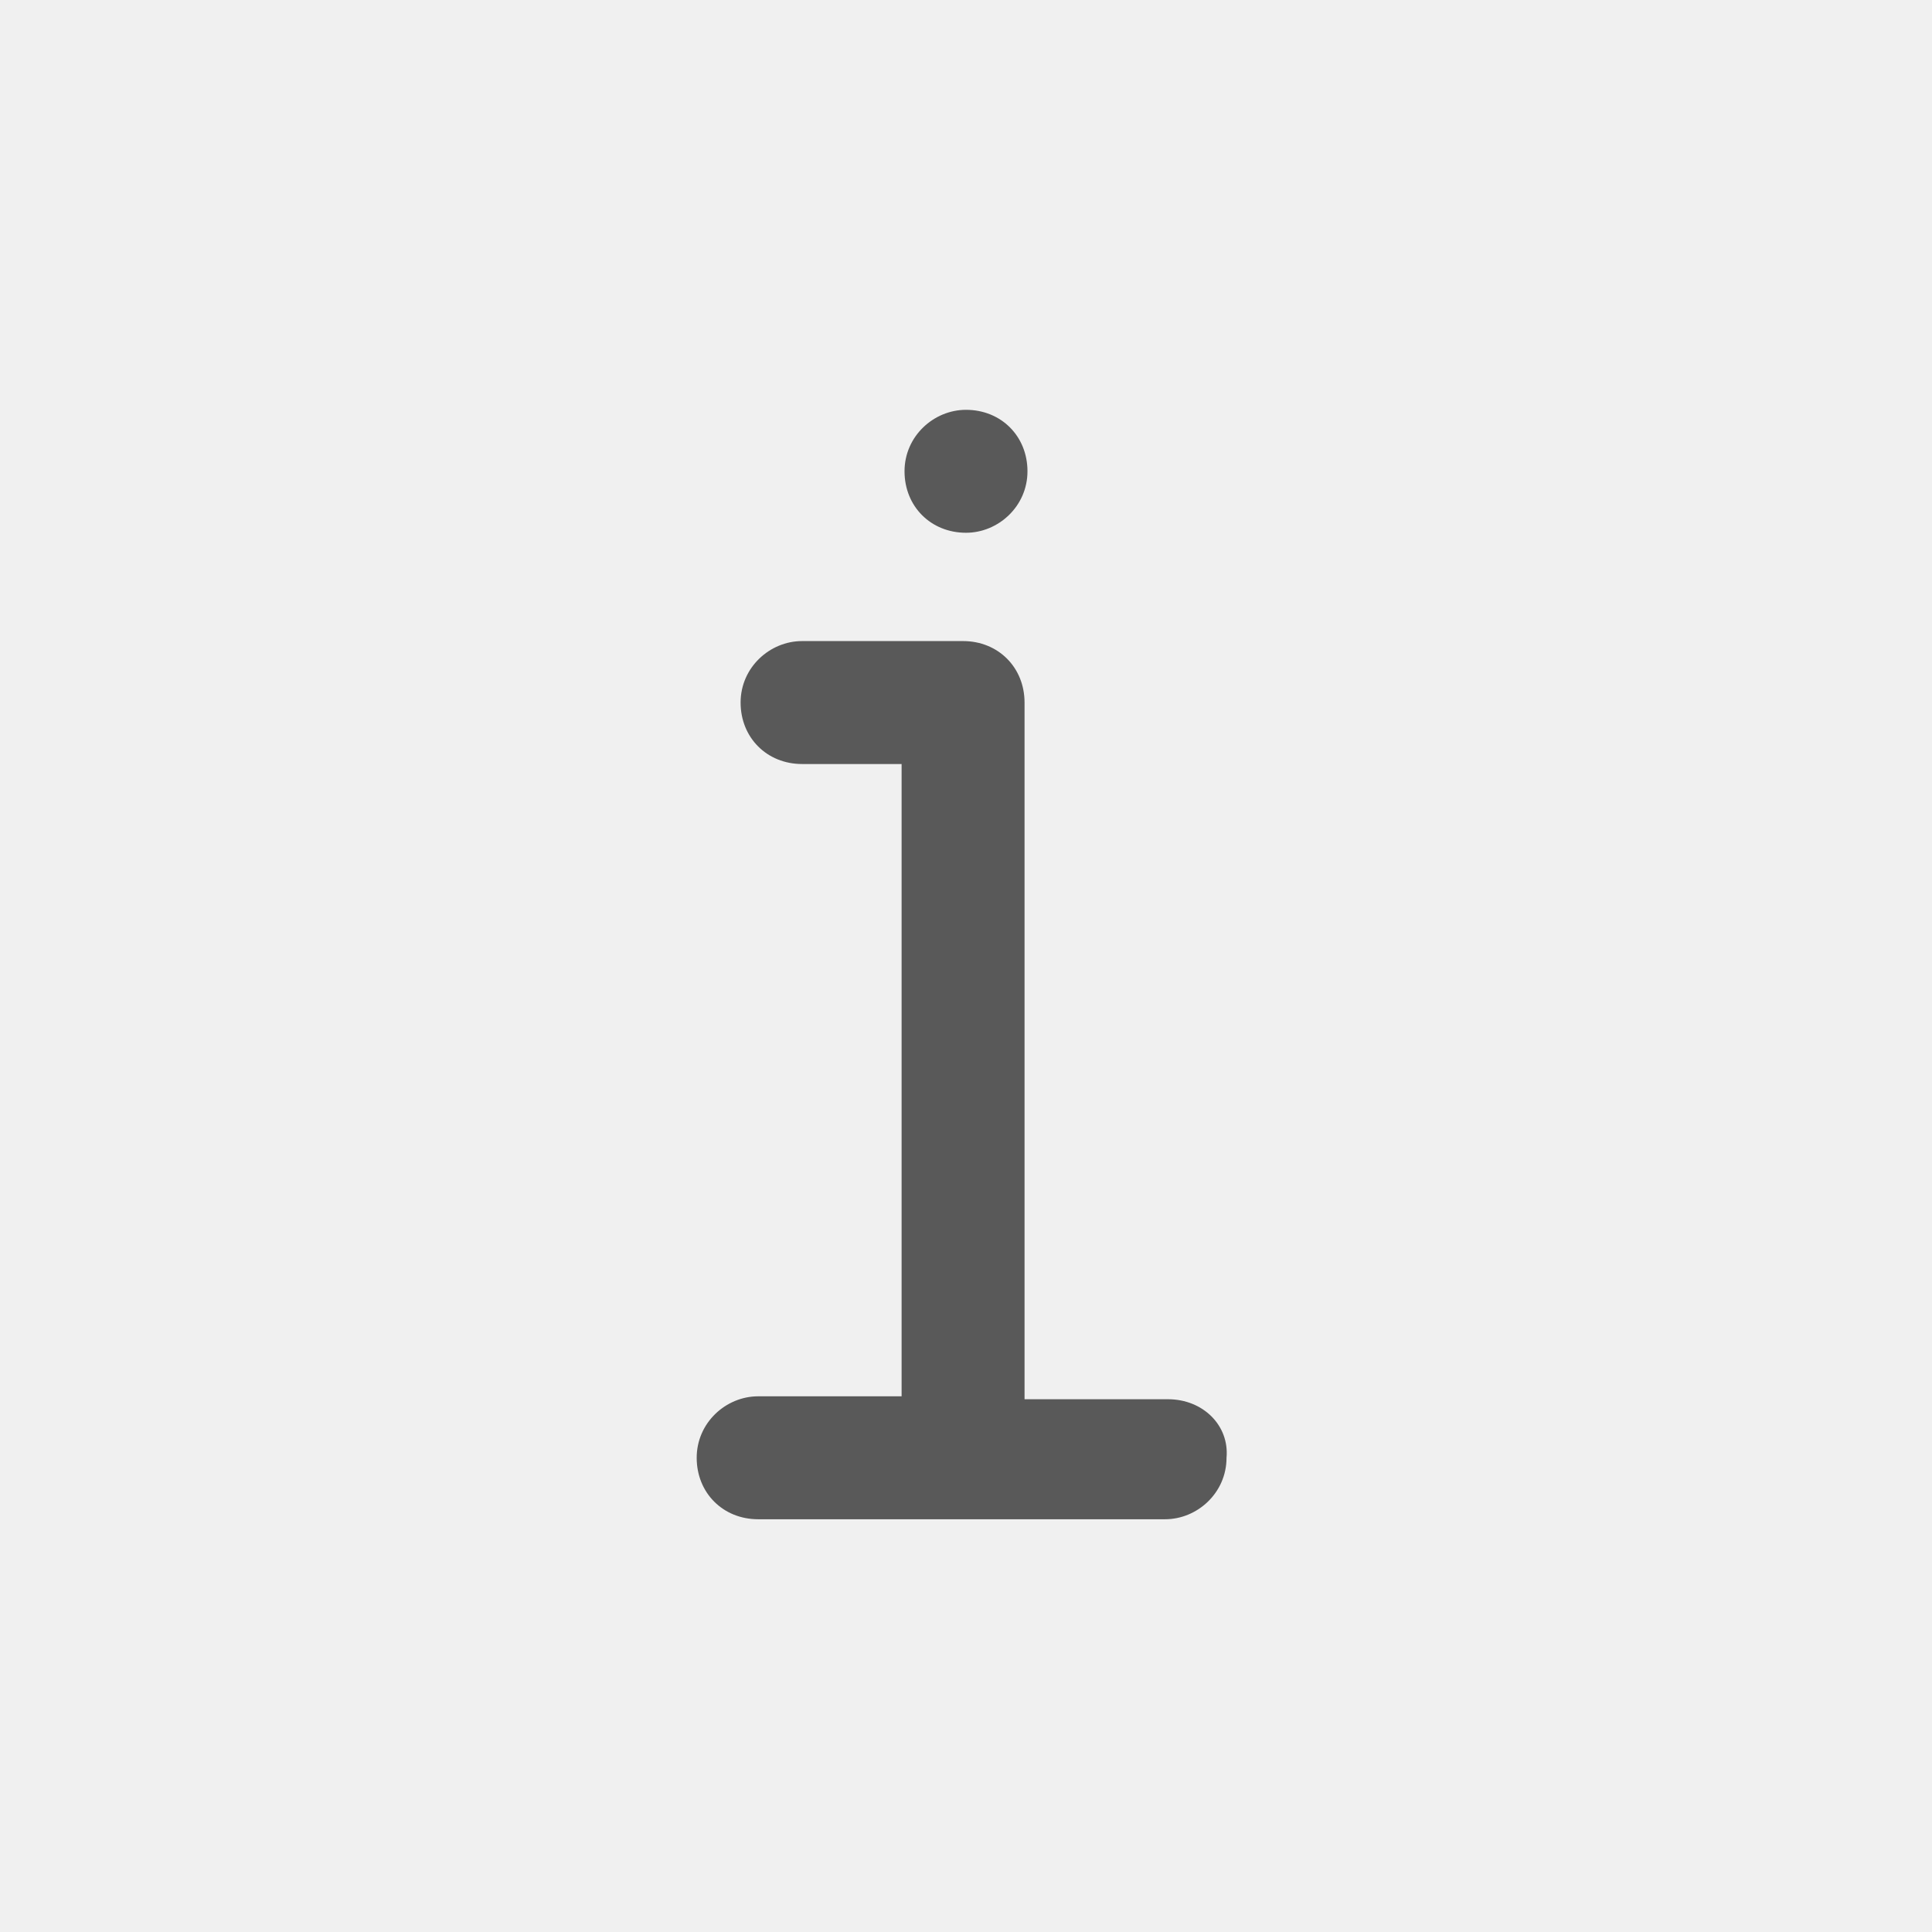
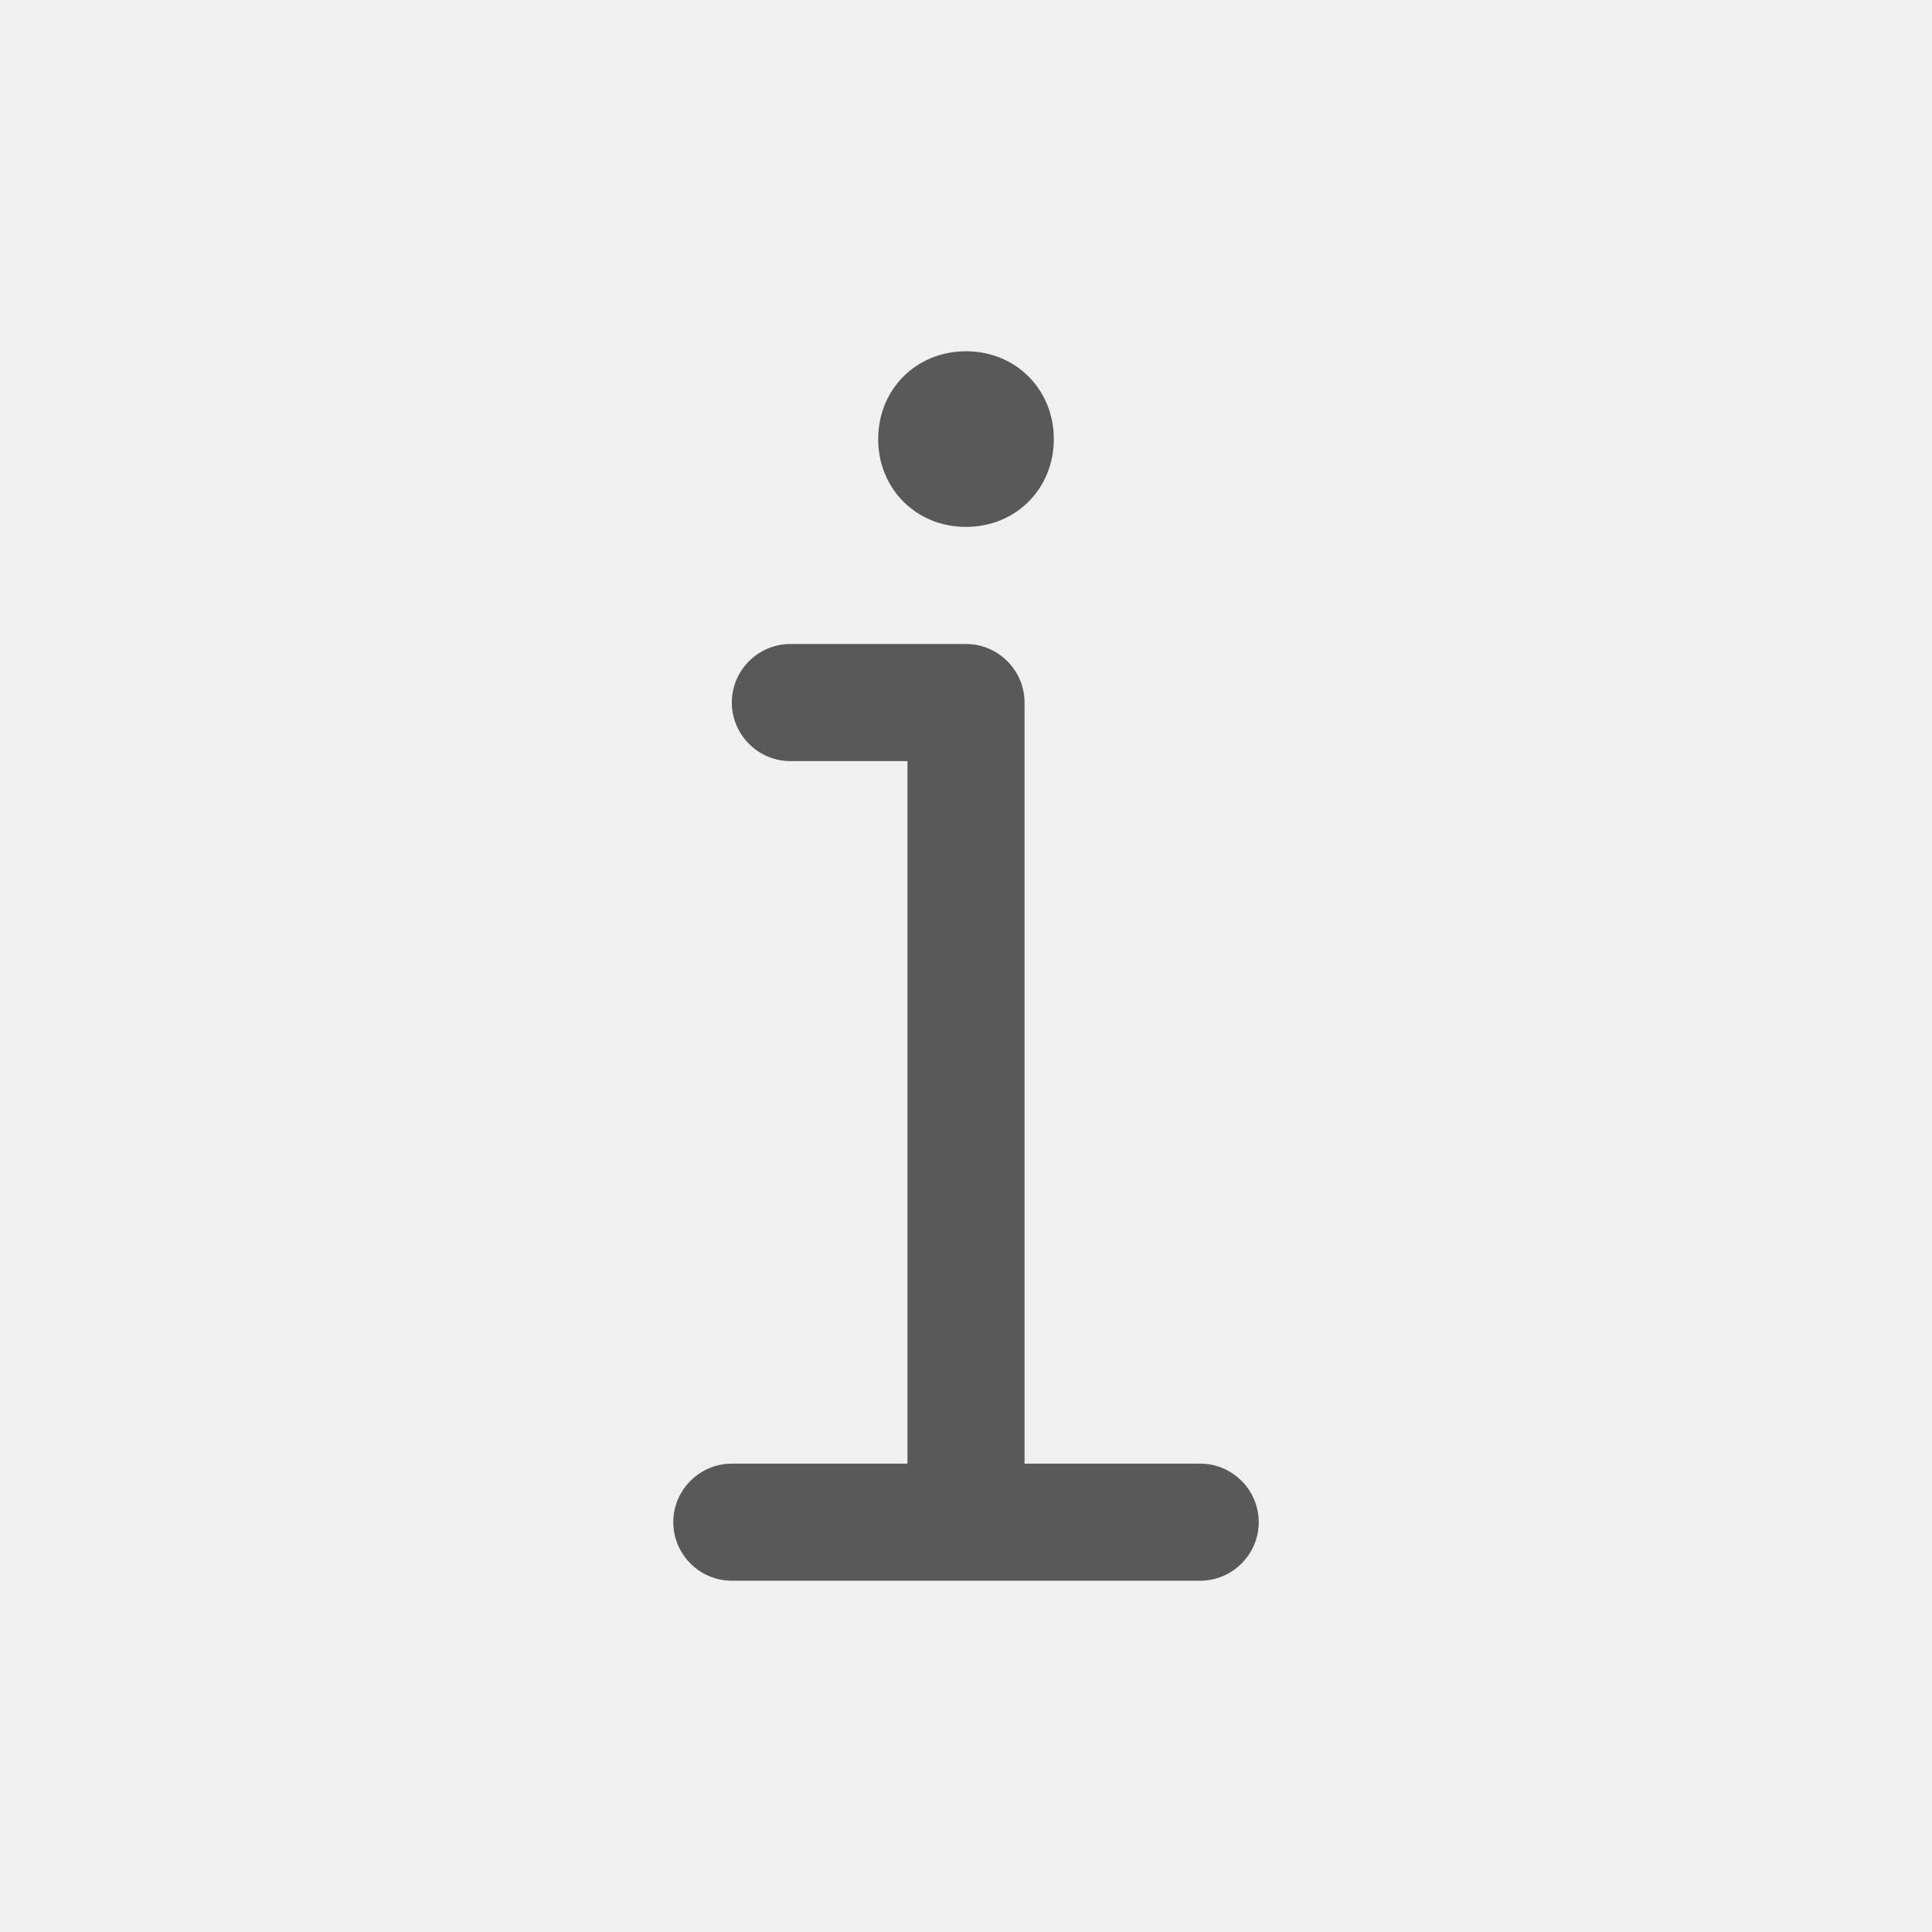
<svg xmlns="http://www.w3.org/2000/svg" version="1.1" id="图层_1" x="0px" y="0px" viewBox="0 0 66 66" style="enable-background:new 0 0 66 66;" xml:space="preserve">
  <style type="text/css">
	.st0{opacity:1.000000e-02;fill:none;stroke:#FFFFFF;stroke-width:0.1;enable-background:new    ;}
	.st1{fill:#595959;}
</style>
  <g>
    <rect id="矩形" x="0.1" y="0.1" class="st0" width="65.9" height="65.9" />
-     <path id="Shape" class="st1" d="M39.9,47.8h-4.9V24c0-1.2-0.9-2.1-2.1-2.1l0,0h-2.1h-3.4c-1.1,0-2.1,0.9-2.1,2.1l0,0   c0,1.2,0.9,2.1,2.1,2.1h3.4v21.6h-4.9c-1.1,0-2.1,0.9-2.1,2.1l0,0c0,1.2,0.9,2.1,2.1,2.1h4.9h4.1h4.9c1.1,0,2.1-0.9,2.1-2.1l0,0   C42,48.7,41.1,47.8,39.9,47.8z M30.9,16.1c0,1.2,0.9,2.1,2.1,2.1c1.1,0,2.1-0.9,2.1-2.1c0-1.2-0.9-2.1-2.1-2.1   C31.9,14,30.9,14.9,30.9,16.1z" />
+     <path id="形状" class="st1" d="M33,22c1.1,0,2,0.9,2,2v26h6c1.1,0,2,0.9,2,2s-0.9,2-2,2H25c-1.1,0-2-0.9-2-2s0.9-2,2-2h6V26h-4   c-1.1,0-2-0.9-2-2s0.9-2,2-2H33z M33,18c-1.7,0-3-1.3-3-3s1.3-3,3-3c1.7,0,3,1.3,3,3S34.7,18,33,18z" />
  </g>
</svg>
